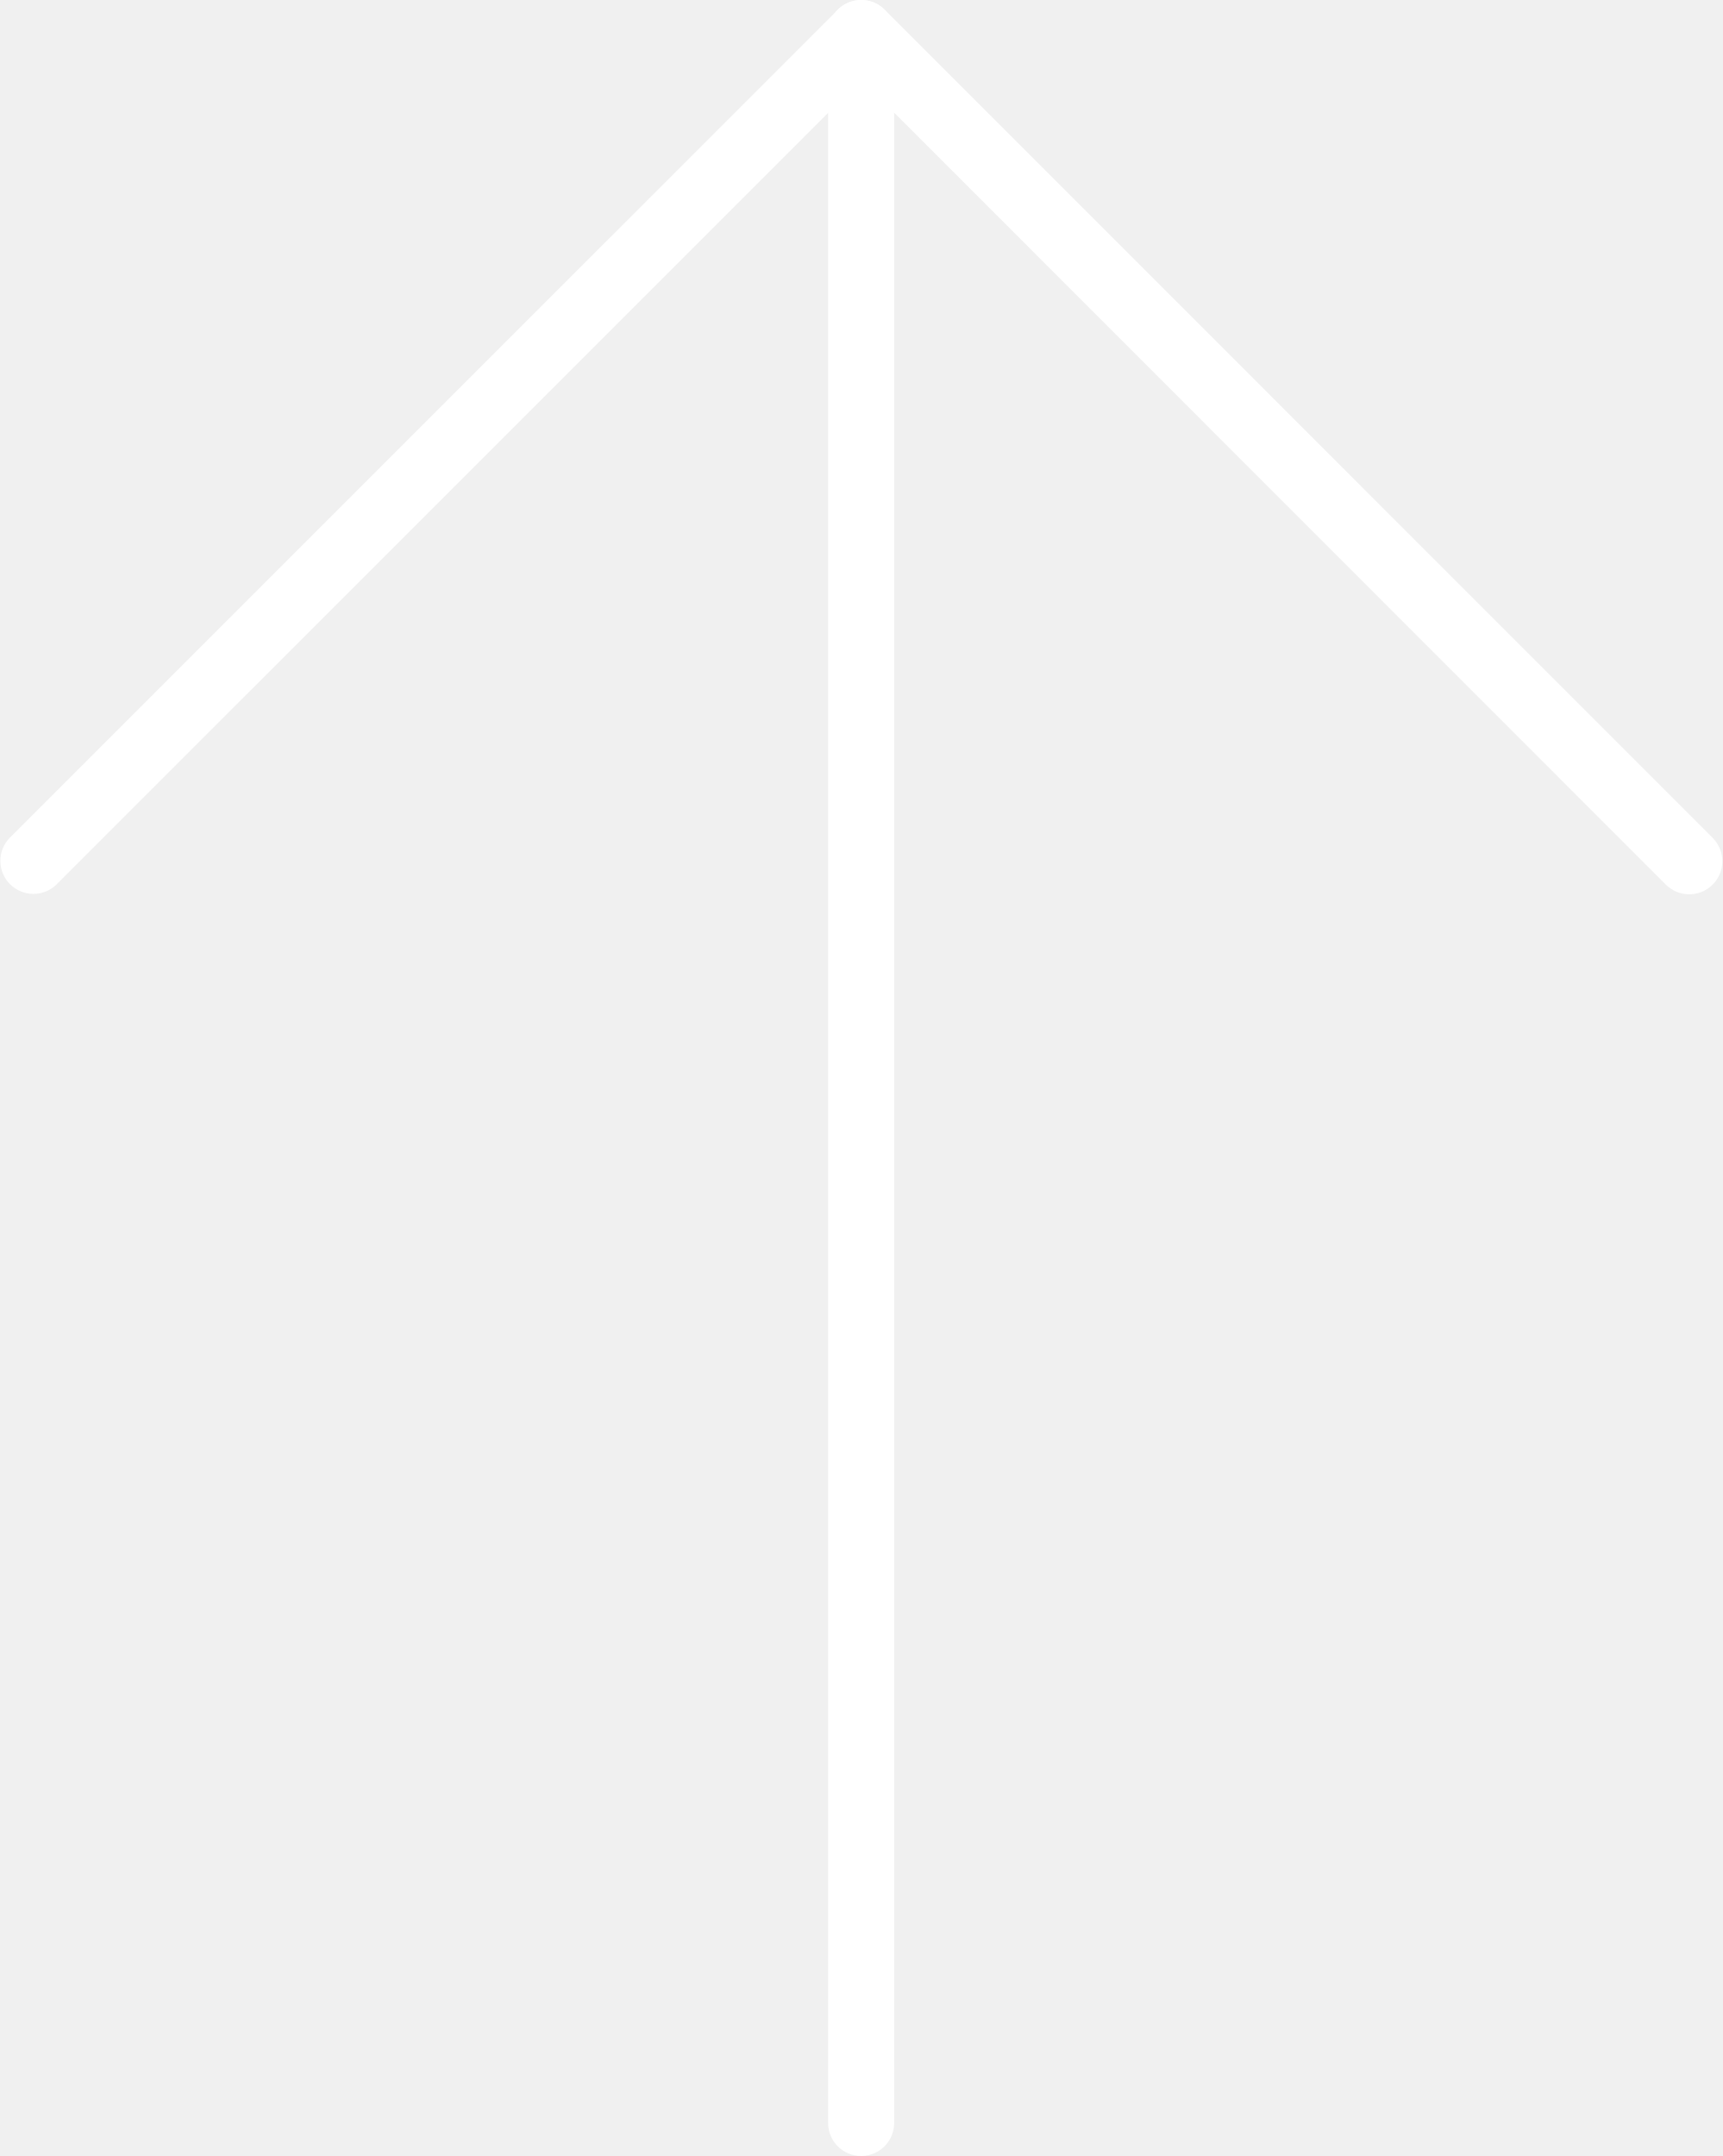
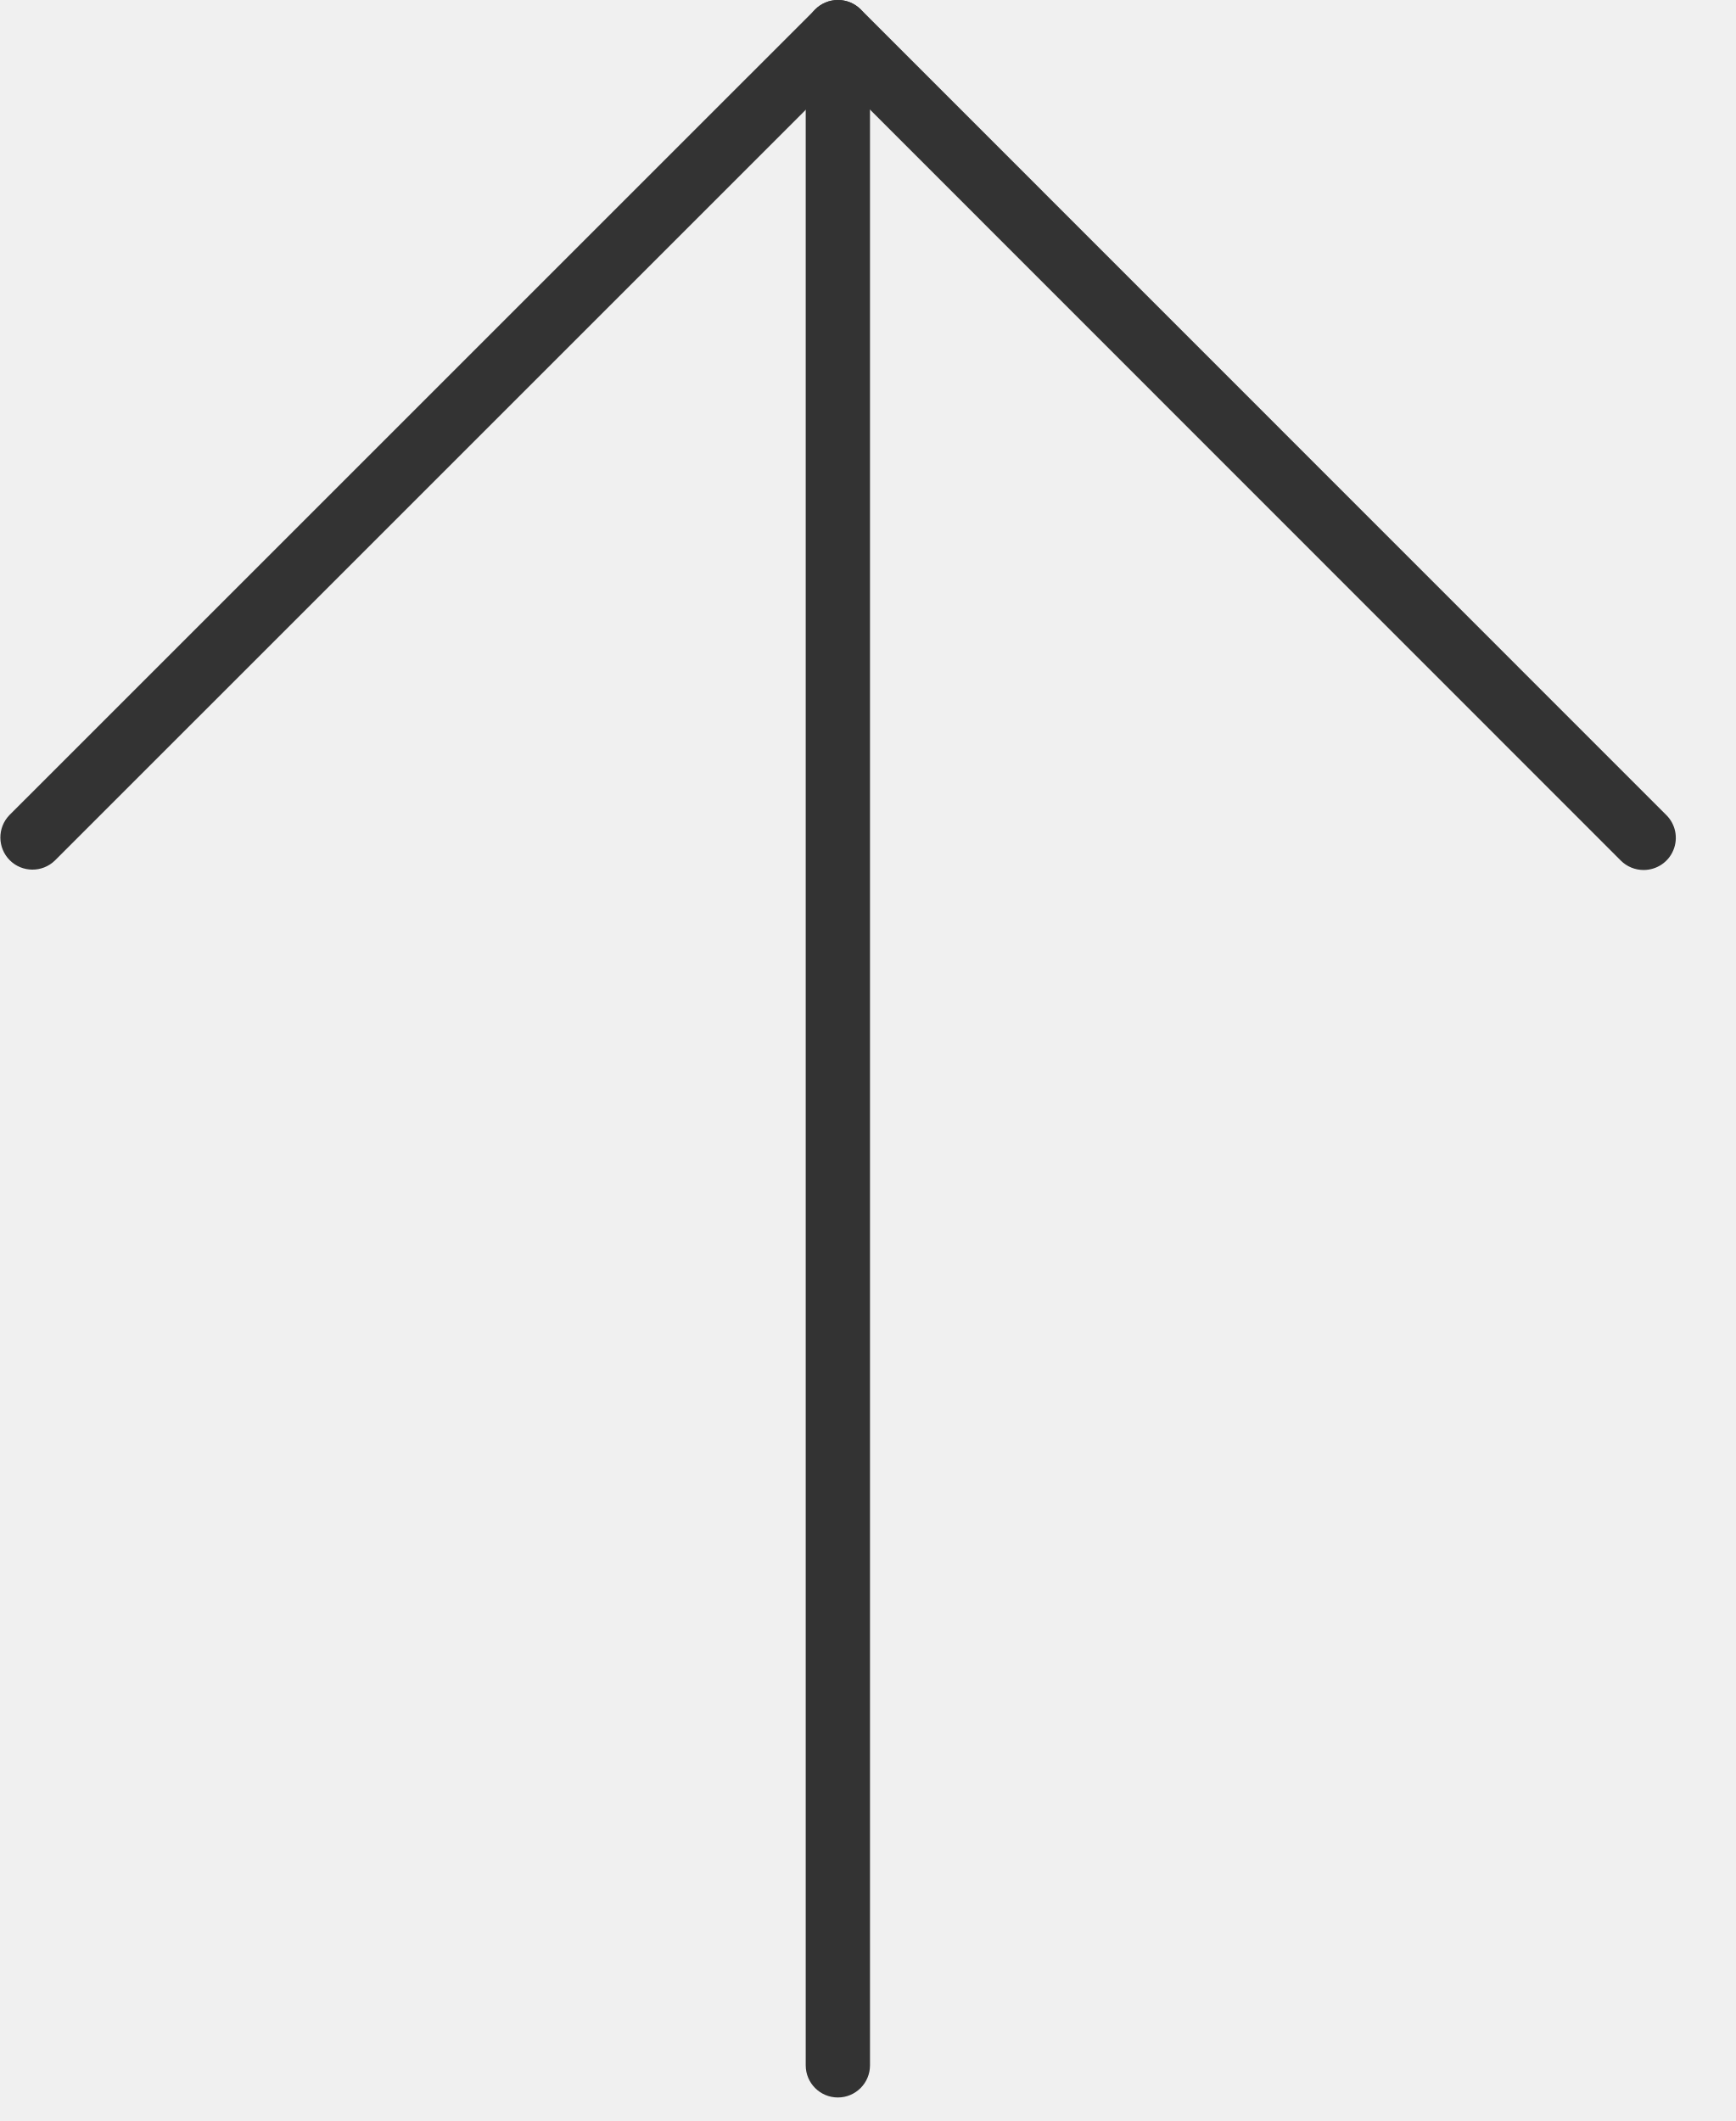
- <svg xmlns="http://www.w3.org/2000/svg" width="26.071" height="32.634" viewBox="0 0 26.071 32.634">
-   <g id="upload" transform="translate(-3.282)">
-     <path id="Path_3" data-name="Path 3" d="M16.317,32.634a.5.5,0,0,1-.5-.5V.5a.5.5,0,0,1,1,0V32.134A.5.5,0,0,1,16.317,32.634Z" fill="#fff" />
-     <path id="Path_4" data-name="Path 4" d="M28.852,13.536a.5.5,0,0,1-.354-.146L16.319,1.207,4.135,13.39a.5.5,0,0,1-.707-.707L15.966.146A.5.5,0,0,1,16.319,0h0a.5.5,0,0,1,.354.146L29.206,12.682a.5.5,0,0,1-.354.854Z" fill="#fff" />
+ <svg xmlns="http://www.w3.org/2000/svg" width="27px" height="33px" viewBox="0 0 27 33" version="1.1">
+   <g id="Page-1" stroke="none" stroke-width="1" fill="none" fill-rule="evenodd">
+     <g id="Group" transform="translate(0.005644, -0.000001)" fill="#333333" fill-rule="nonzero">
+       <path d="M13.029,32.634 C12.753,32.634 12.529,32.41 12.529,32.134 L12.529,0.5 C12.529,0.224 12.753,7.98565992e-07 13.029,7.98565992e-07 C13.305,7.98565992e-07 13.529,0.224 13.529,0.5 L13.529,32.134 C13.529,32.41 13.305,32.634 13.029,32.634 Z" id="Path_3" />
+       <path d="M25.564,13.536 C25.432,13.536 25.304,13.484 25.21,13.39 L13.031,1.207 L0.847,13.39 C0.651,13.579 0.339,13.577 0.146,13.384 C-0.046,13.191 -0.049,12.879 0.14,12.683 L12.678,0.146 C12.772,0.053 12.899,-1.77635684e-15 13.031,-1.77635684e-15 L13.031,-1.77635684e-15 C13.164,-0 13.291,0.052 13.385,0.146 L25.918,12.682 C26.062,12.825 26.105,13.04 26.027,13.227 C25.95,13.415 25.767,13.536 25.564,13.536 Z" id="Path_4" />
+       <animateMotion path="M 0 0 V 10 Z" begin="0s" dur="2s" retate="auto" repeatCount="indefinite" />
+     </g>
  </g>
</svg>
